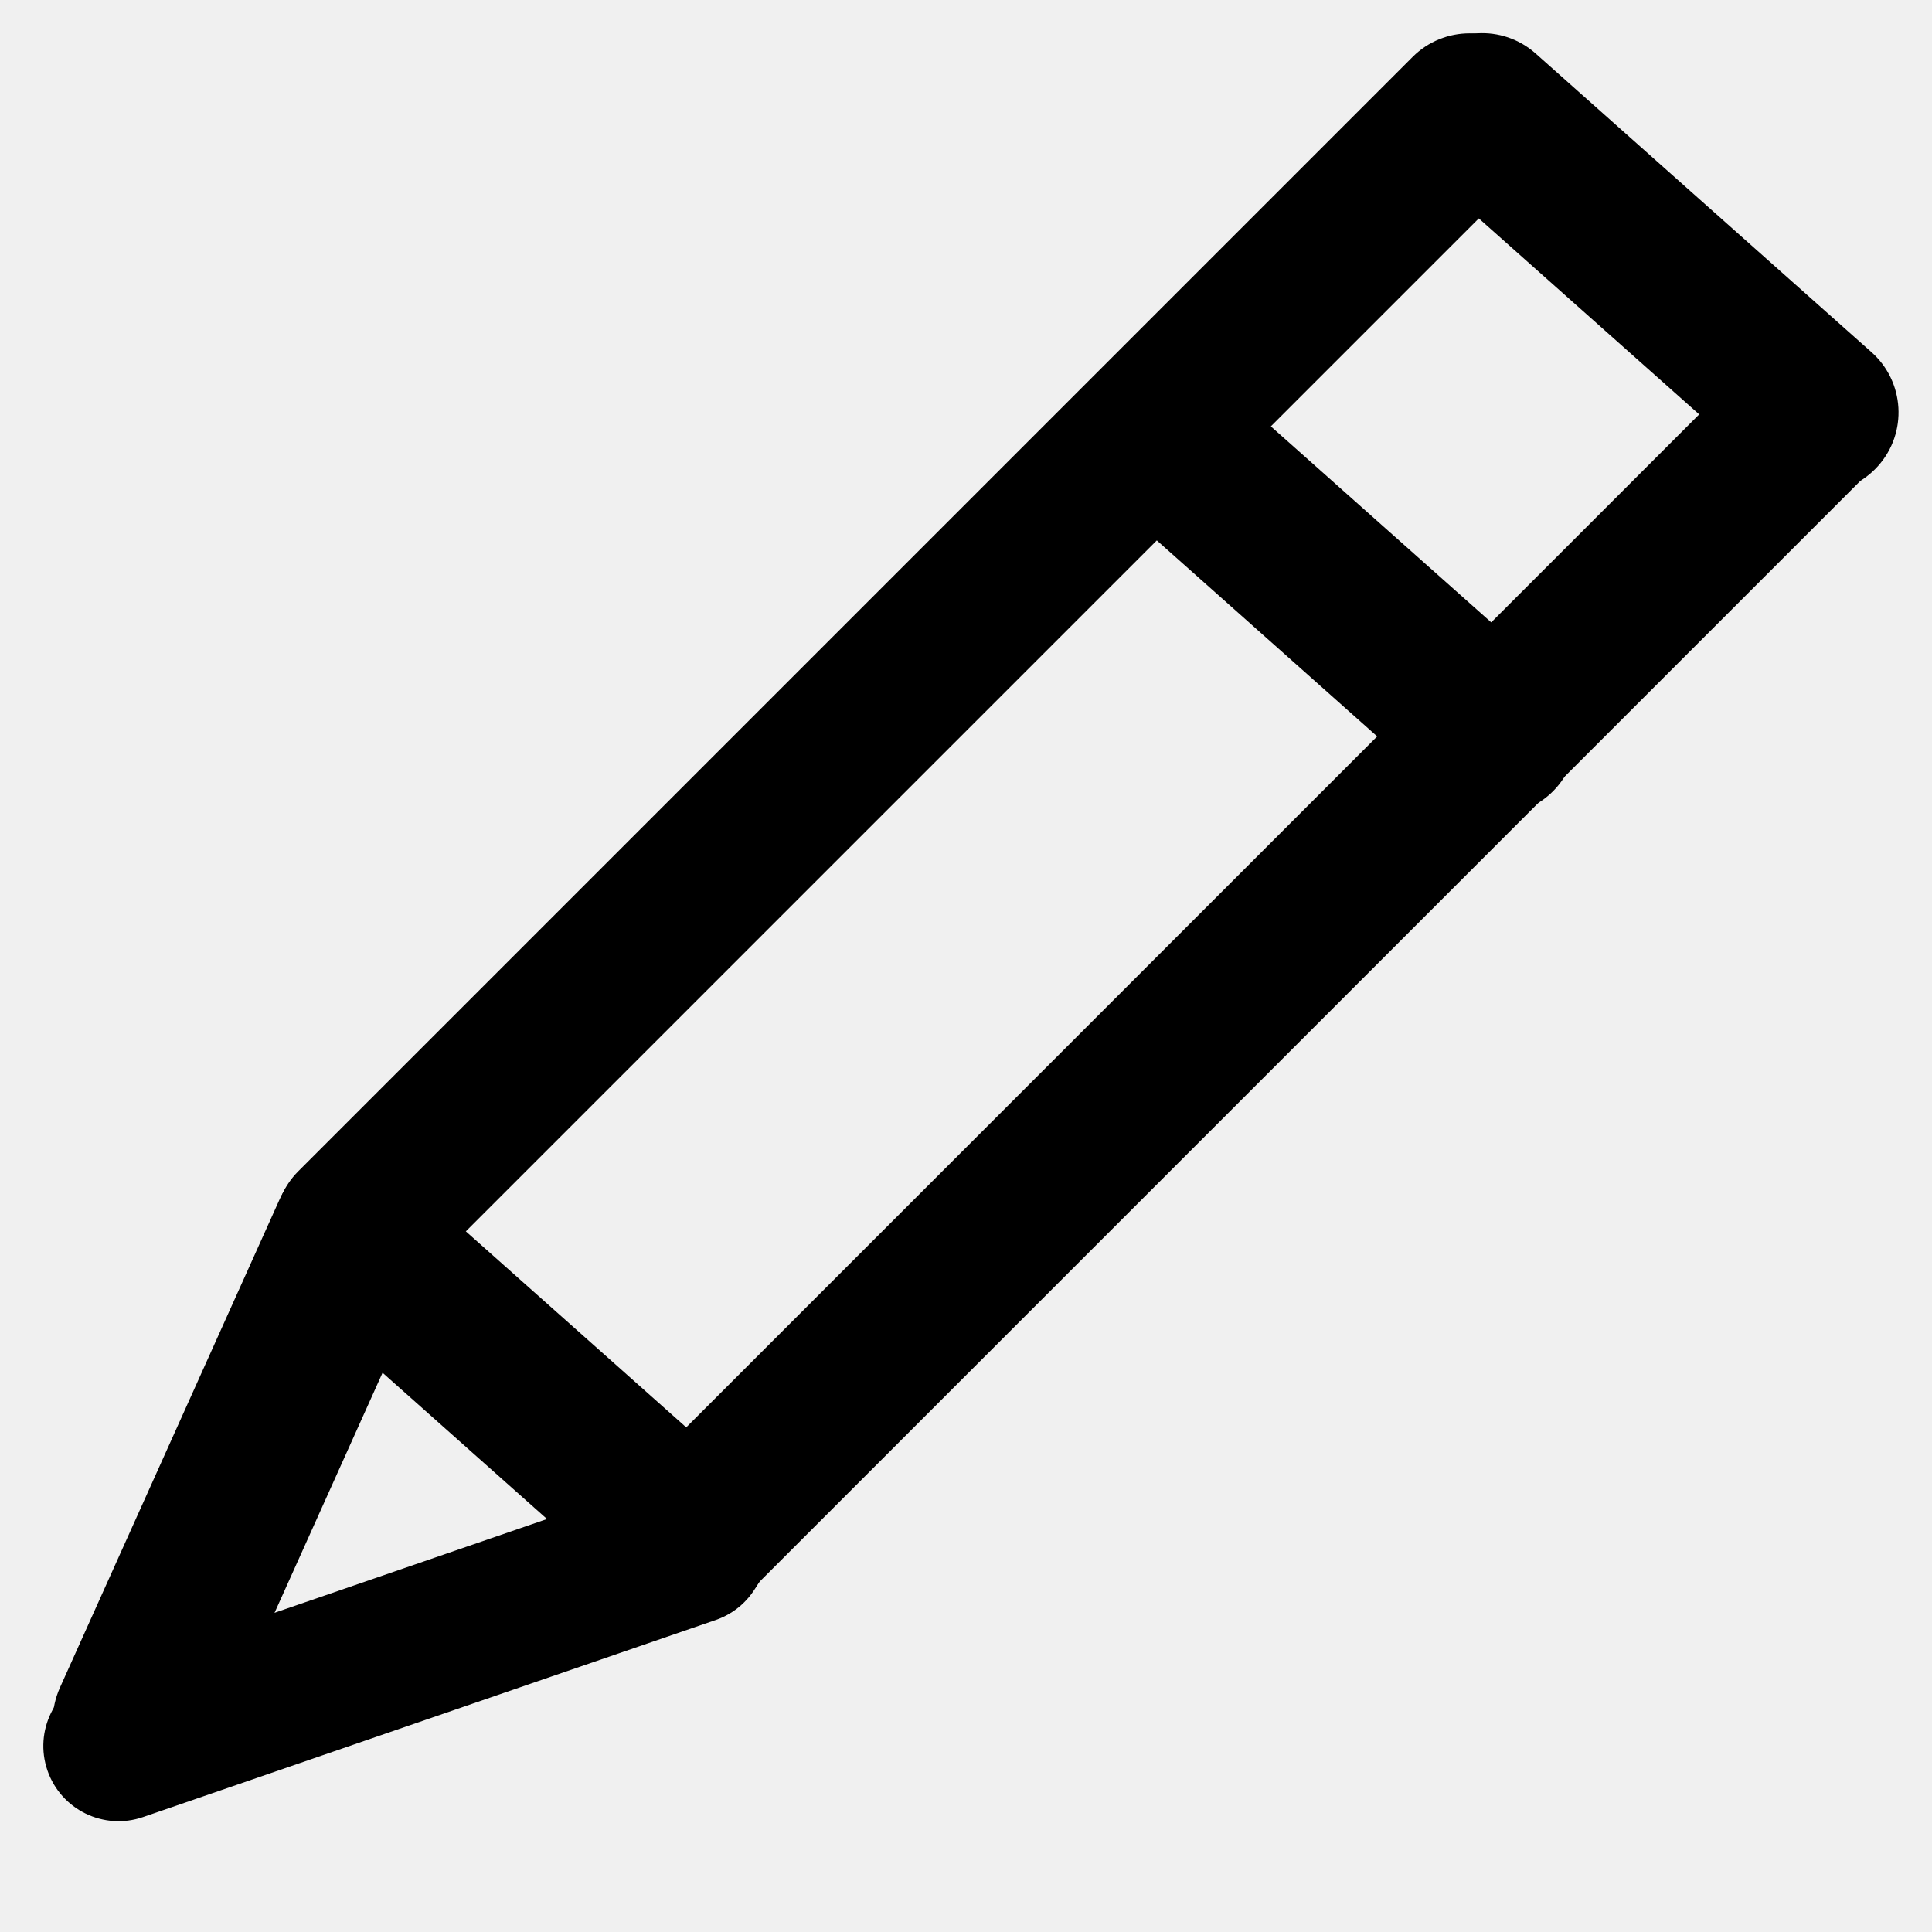
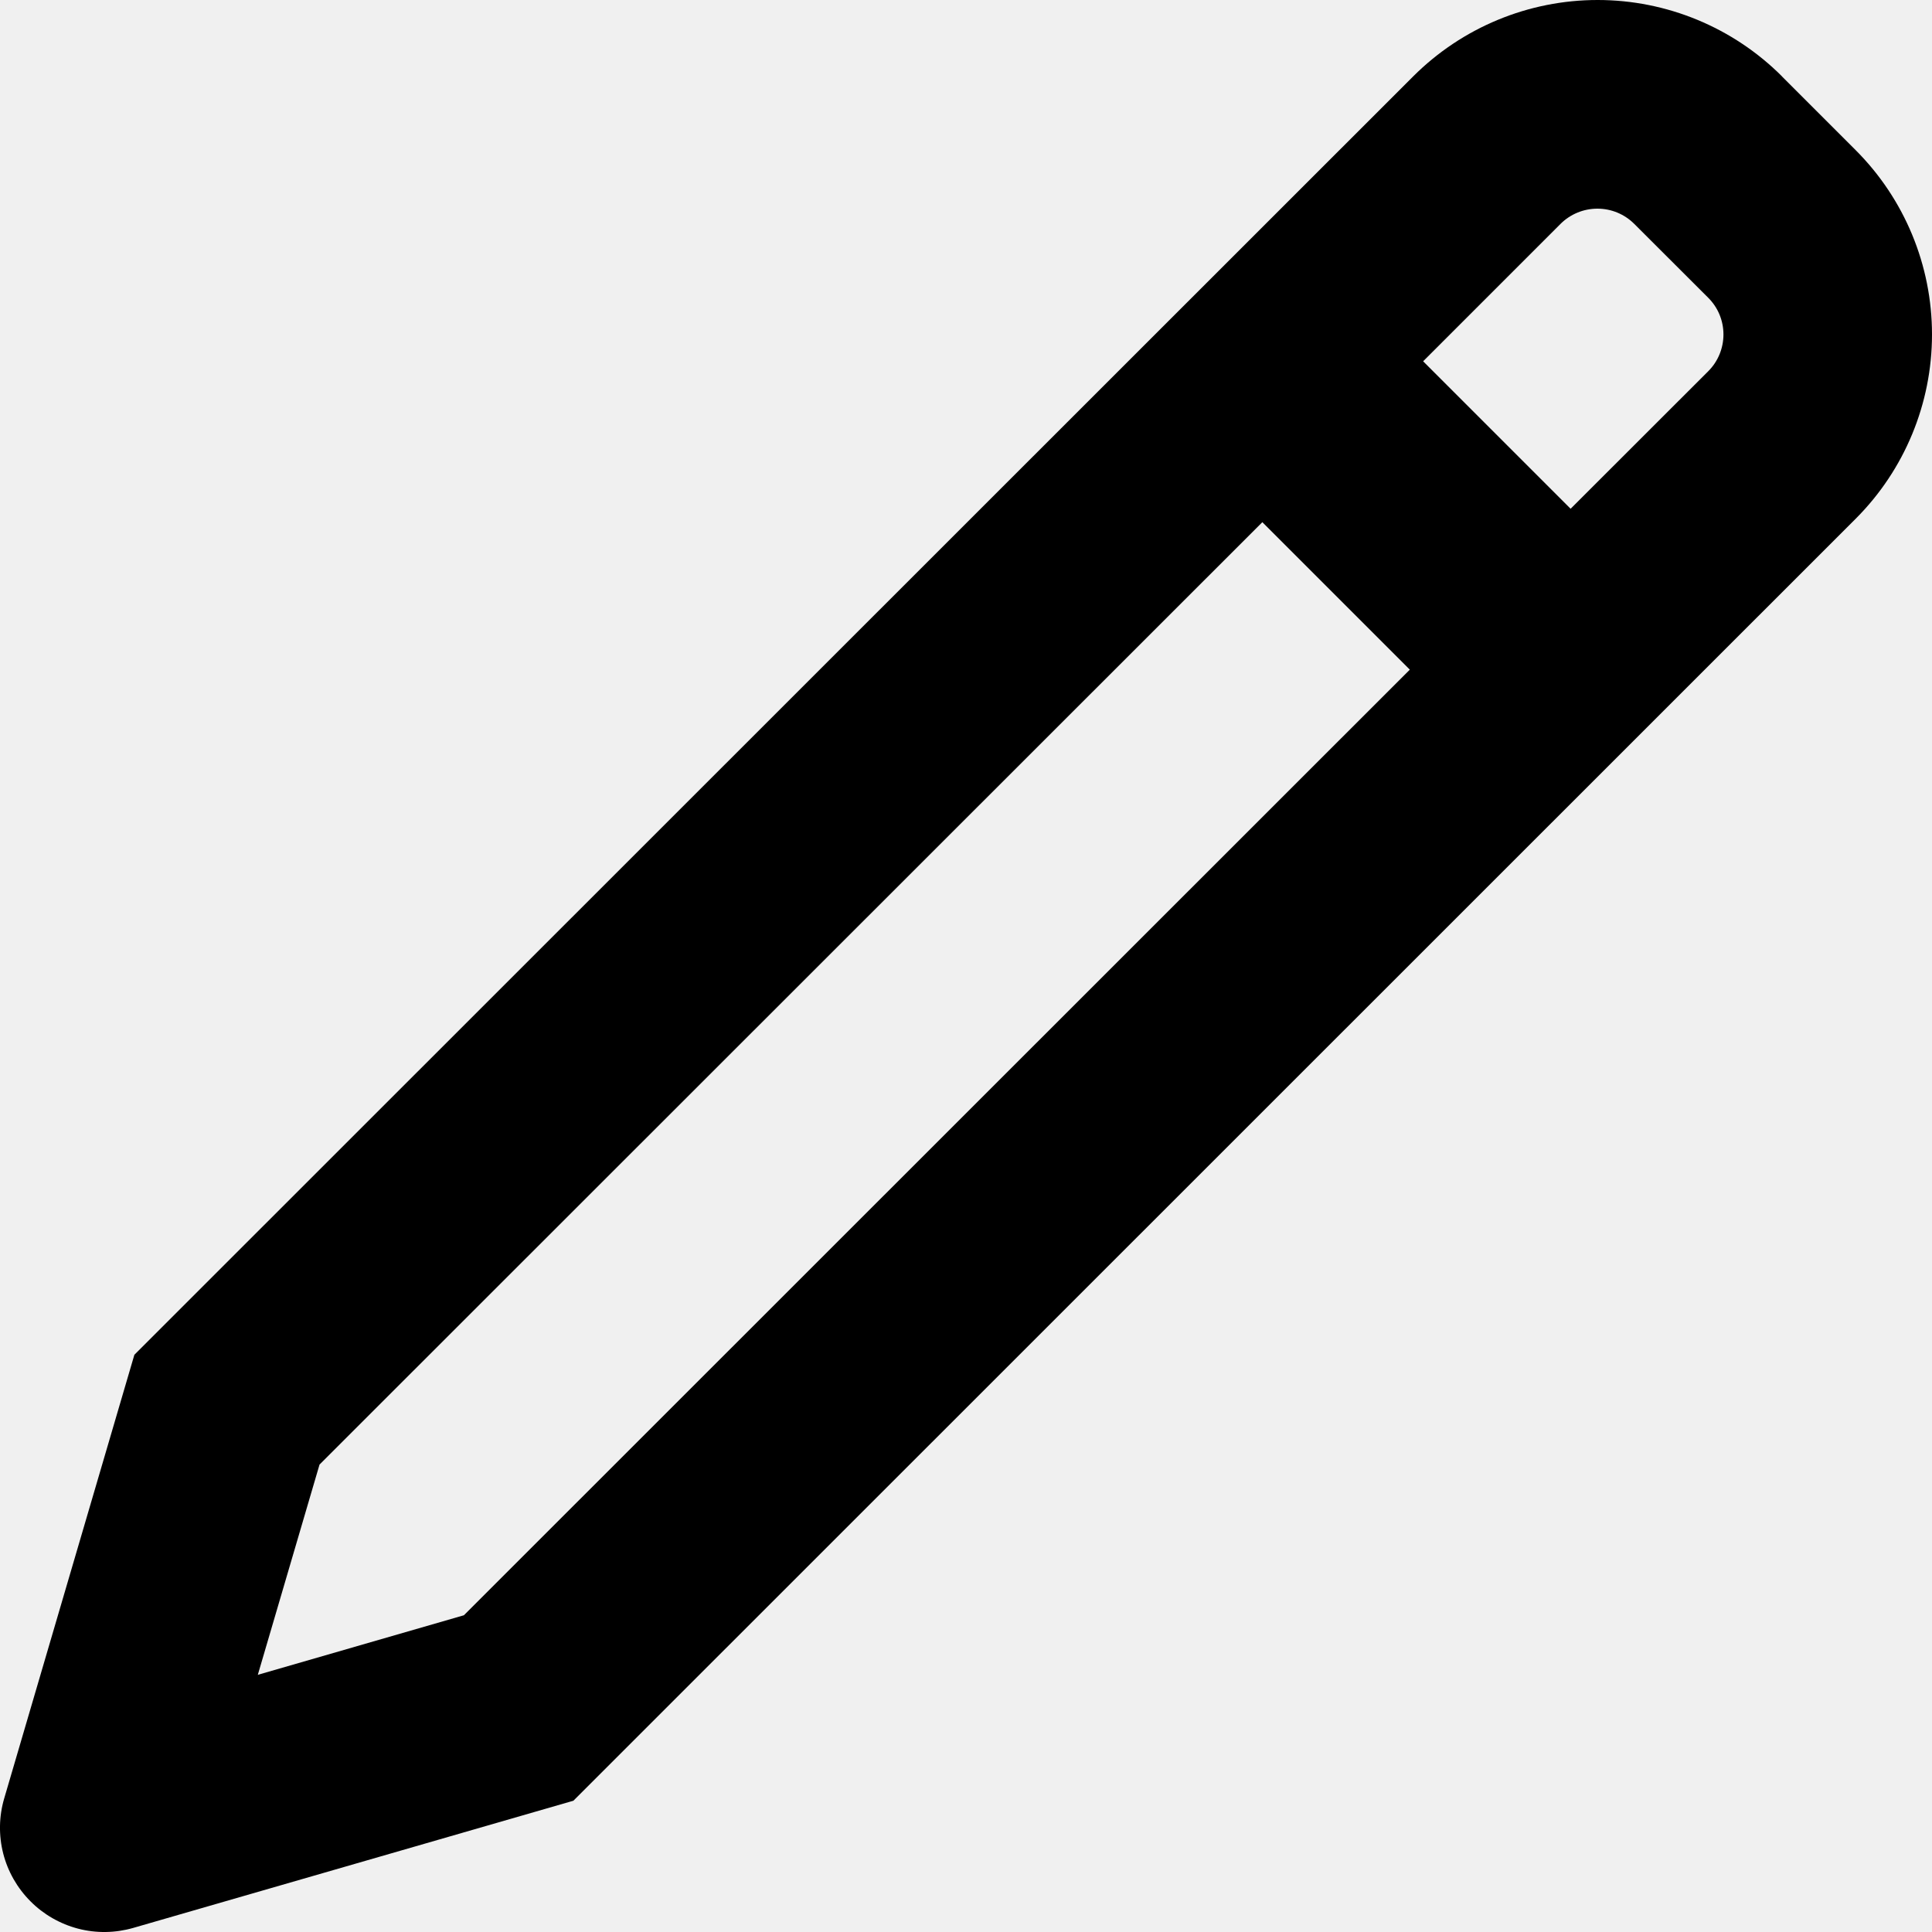
- <svg xmlns="http://www.w3.org/2000/svg" width="24" height="24" viewBox="0 0 24 24" fill="current">
-   <g clip-path="url(#clip0_678_1908)">
-     <rect x="3" y="15.255" width="21.574" height="2" rx="1" transform="rotate(-45 3 15.2552)" />
-     <rect x="7.213" y="19.042" width="21.611" height="2" rx="1" transform="rotate(-45 7.2135 19.0417)" />
-     <rect x="18.329" width="7.584" height="2" rx="1" transform="rotate(41.6476 18.3291 0)" />
-     <rect x="14.329" y="4" width="7.584" height="2" rx="1" transform="rotate(41.6476 14.3291 4)" />
-     <rect x="4.329" y="14" width="7.584" height="2" rx="1" transform="rotate(41.6476 4.3291 14)" />
-     <rect width="8.696" height="2.05" rx="1.025" transform="matrix(0.410278 -0.91196 -0.91196 -0.410278 2.19434 22.7383)" />
-     <rect width="9.392" height="1.868" rx="0.934" transform="matrix(0.945576 -0.325402 -0.325402 -0.945576 0.893311 22.8763)" />
-   </g>
-   <defs>
-     <clipPath id="clip0_678_1908">
-       <rect width="24" height="24" fill="white" />
-     </clipPath>
-   </defs>
+ <svg xmlns="http://www.w3.org/2000/svg" width="18" height="18" viewBox="0 0 18 18" fill="current">
+   <path d="M11.761 4.865L2.977 13.645L2.402 15.604L4.322 15.049L13.135 6.239L11.761 4.865ZM13.259 3.366L14.633 4.74L15.914 3.46C16.006 3.369 16.057 3.245 16.057 3.116C16.057 2.987 16.006 2.864 15.914 2.773L15.226 2.086C15.135 1.995 15.012 1.944 14.883 1.944C14.754 1.944 14.63 1.995 14.539 2.086L13.259 3.366ZM16.602 0.712L17.289 1.399C17.744 1.854 18 2.472 18 3.116C18 3.76 17.744 4.378 17.289 4.833L5.342 16.777L1.241 17.962C1.074 18.01 0.897 18.013 0.728 17.969C0.56 17.925 0.406 17.837 0.284 17.714C0.161 17.591 0.073 17.437 0.03 17.269C-0.013 17.1 -0.01 16.923 0.039 16.756L1.252 12.622L13.167 0.711C13.623 0.256 14.24 0 14.885 0C15.529 0 16.147 0.256 16.602 0.711L16.602 0.712Z" fill="#current" />
</svg>
